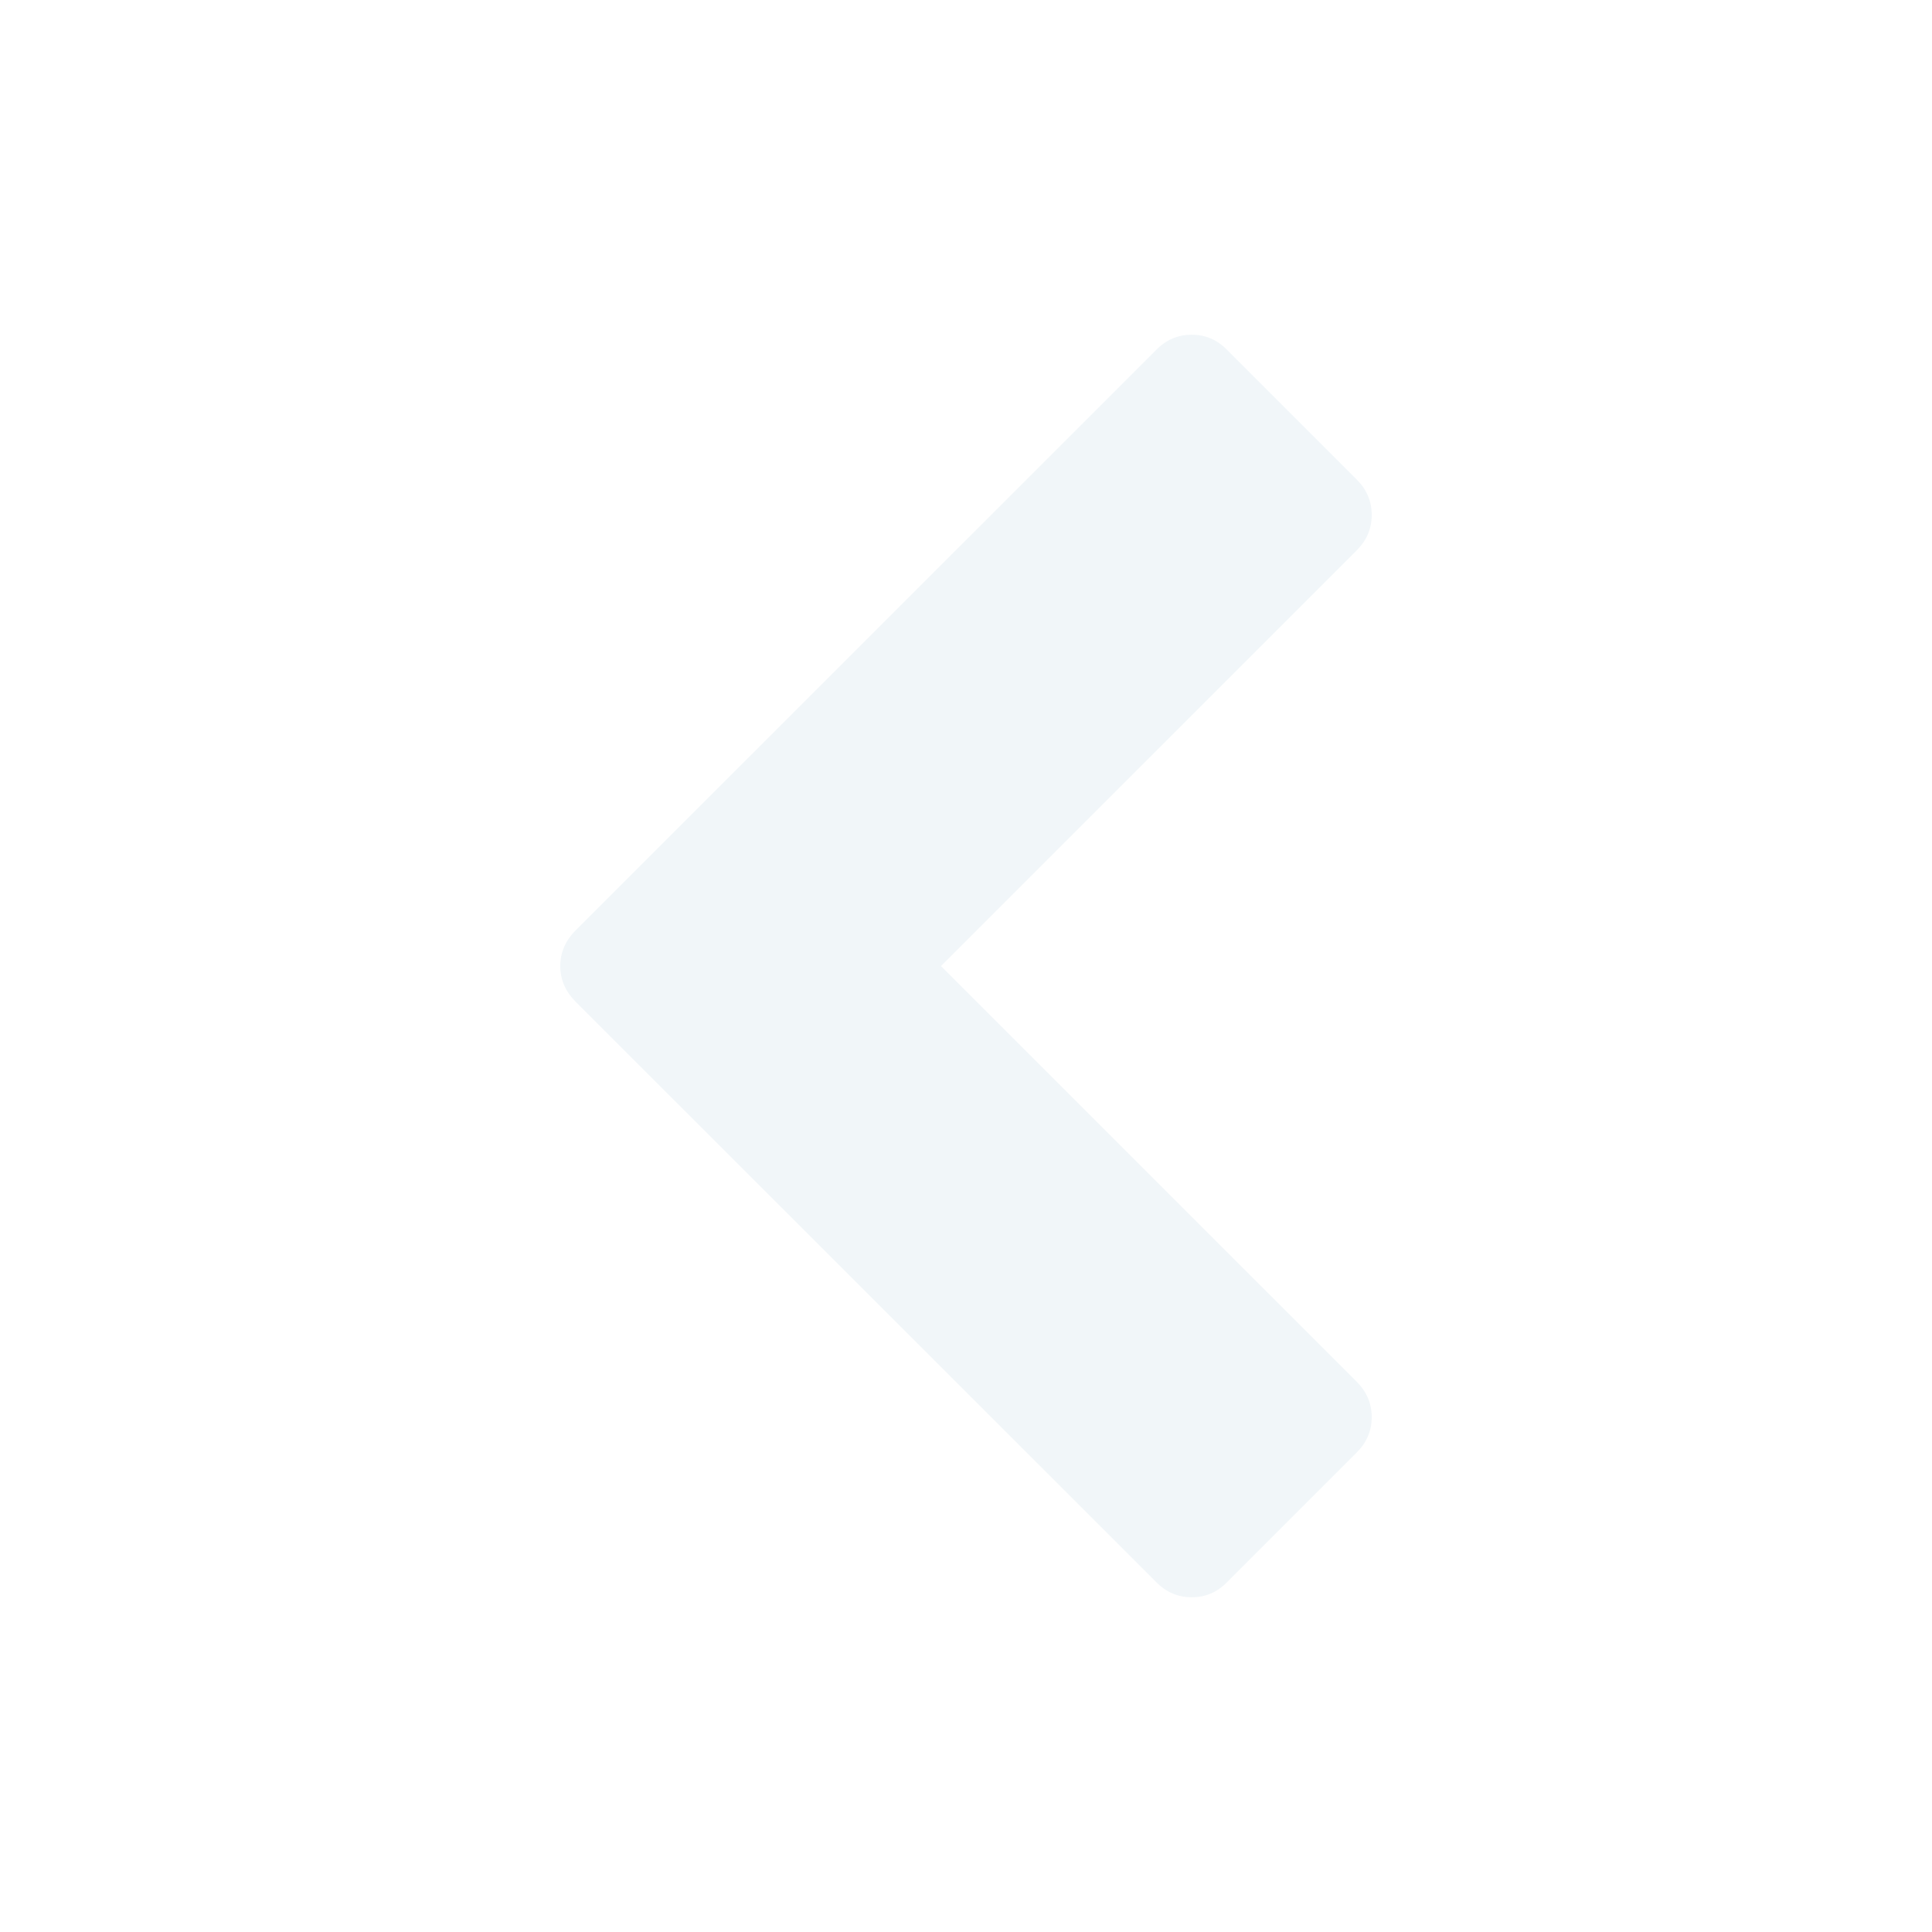
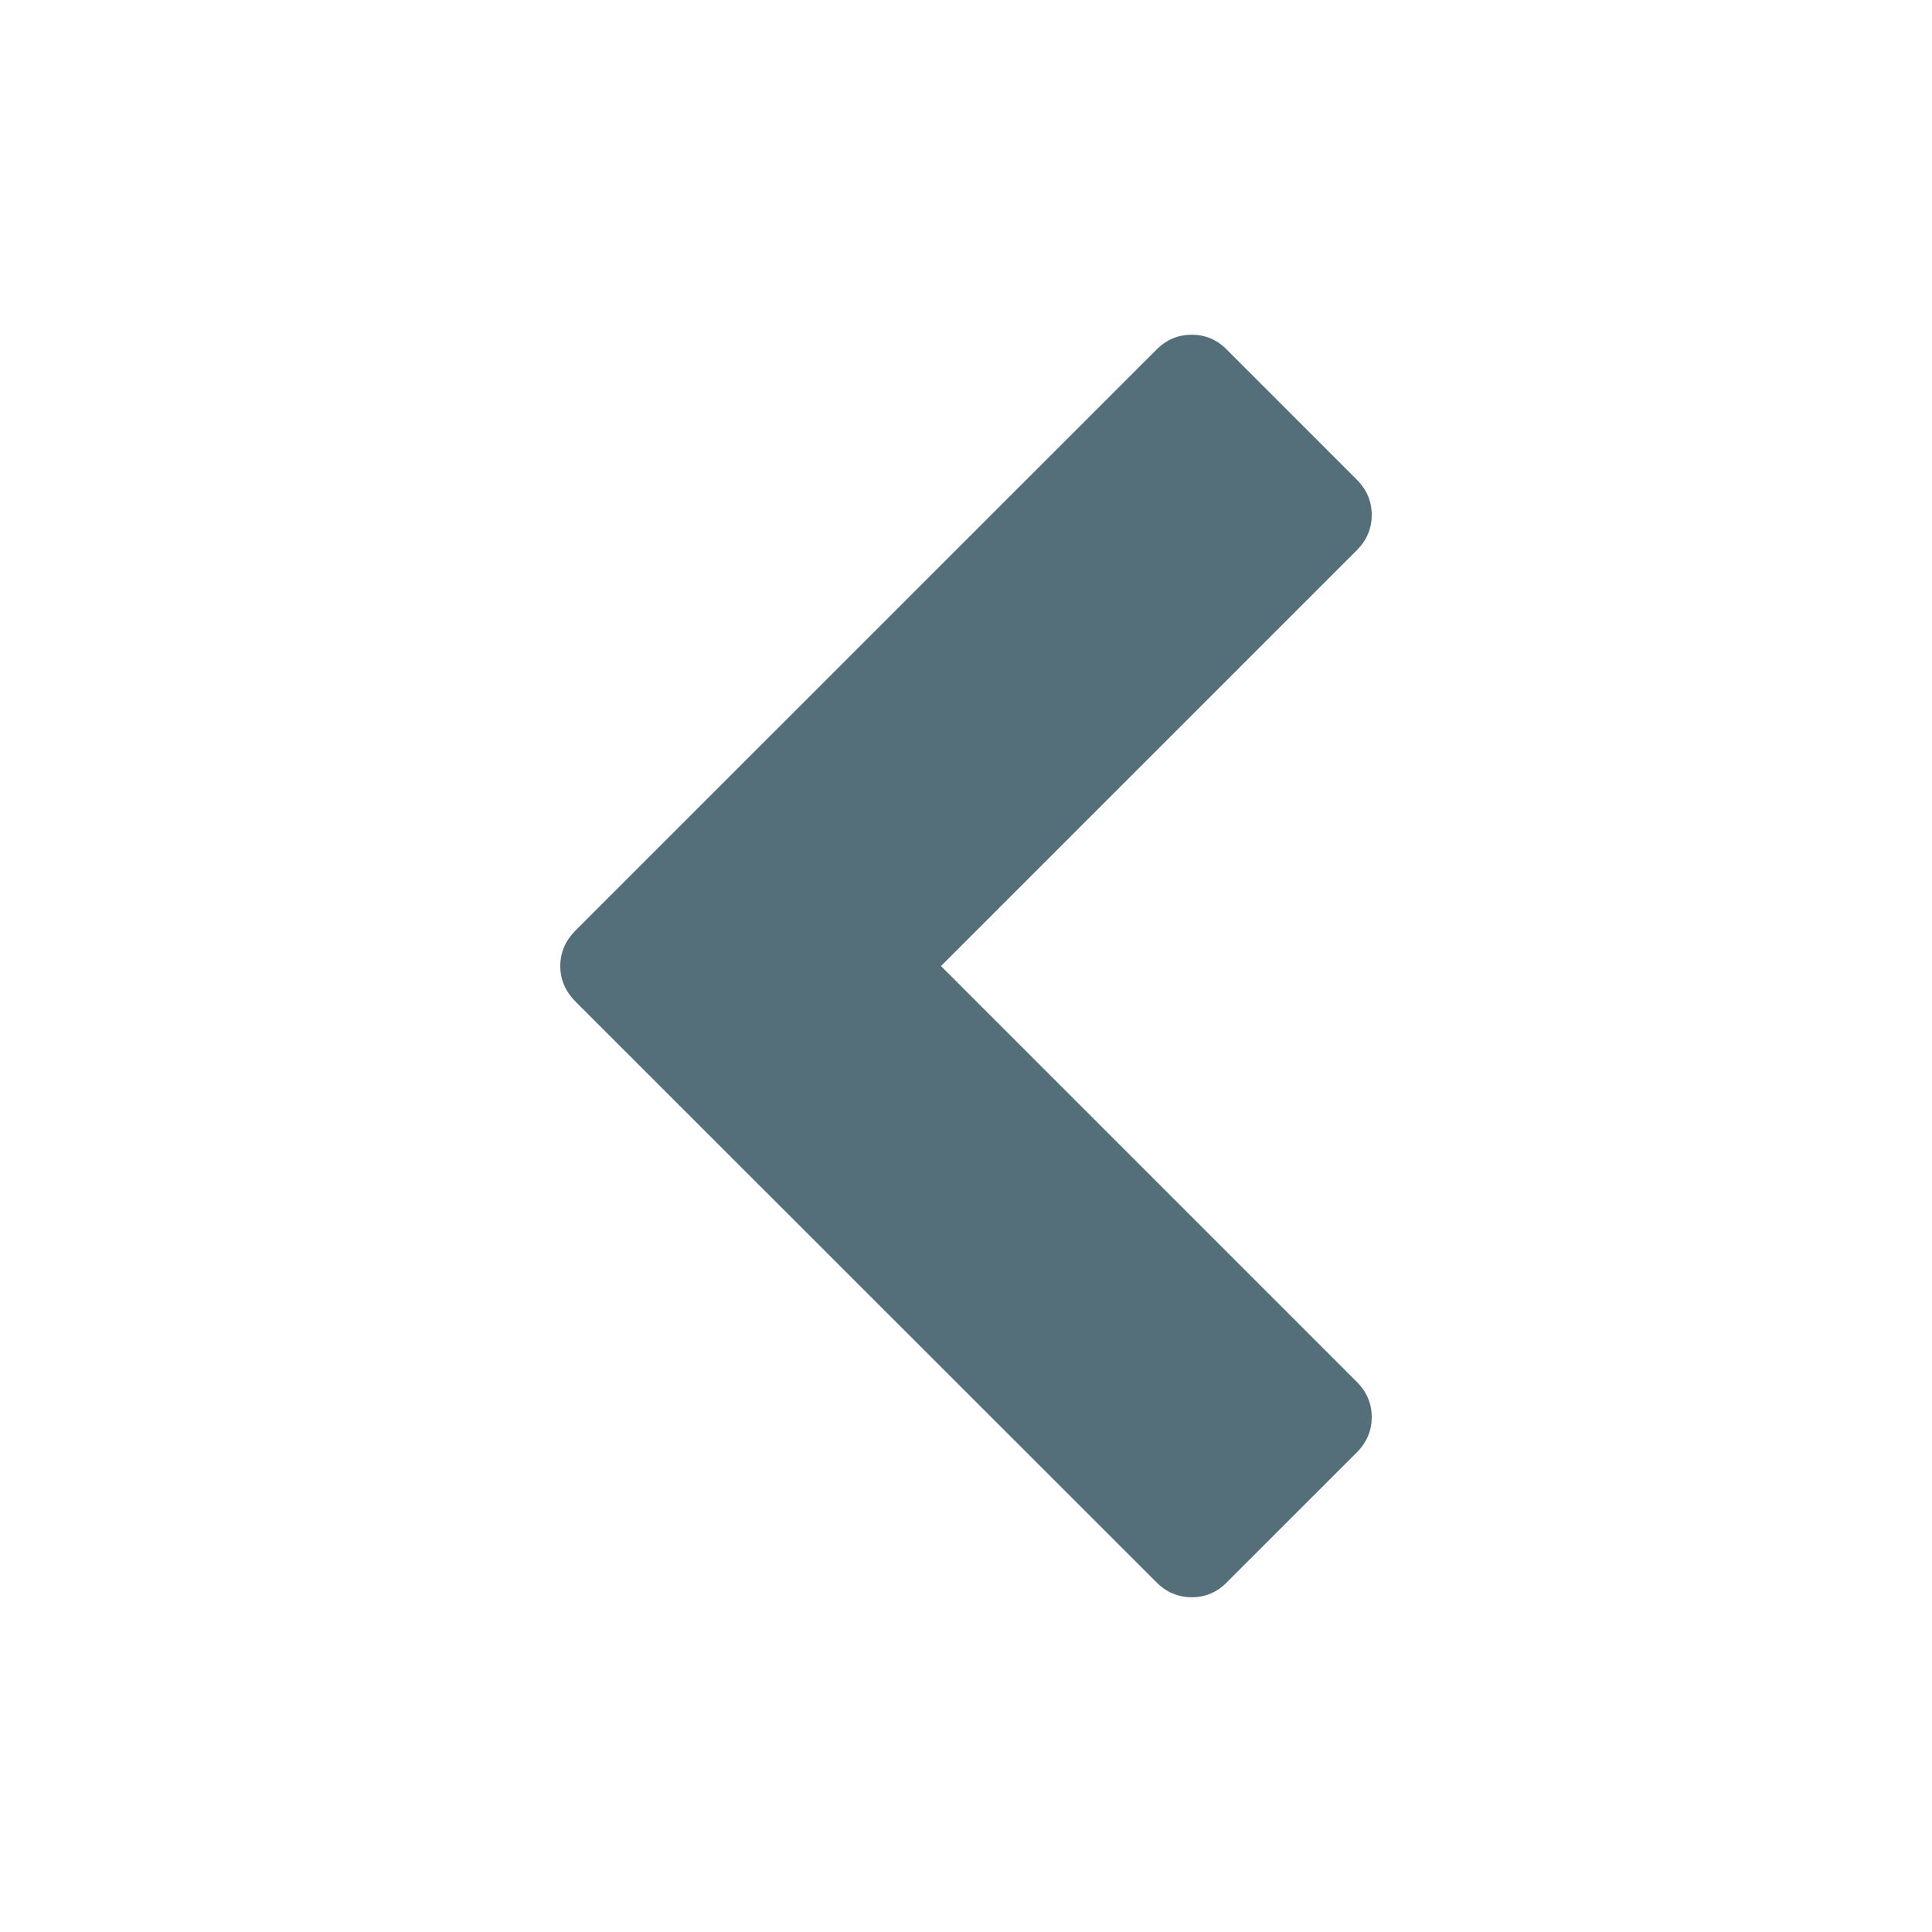
<svg xmlns="http://www.w3.org/2000/svg" version="1.1" id="Layer_3" x="0px" y="0px" width="100px" height="100px" viewBox="0 0 100 100" enable-background="new 0 0 100 100" xml:space="preserve">
  <g>
-     <path fill="#F1F6F9" d="M29,50.003c0-0.702,0.269-1.31,0.771-1.824l30.089-30.082c0.507-0.514,1.121-0.771,1.822-0.771   c0.709,0,1.316,0.257,1.817,0.771l6.729,6.729C70.742,25.341,71,25.948,71,26.656c0,0.702-0.258,1.31-0.771,1.824L48.706,50.003   l21.523,21.522C70.742,72.041,71,72.648,71,73.35s-0.258,1.311-0.771,1.824l-6.729,6.729c-0.501,0.514-1.108,0.771-1.817,0.771   c-0.701,0-1.315-0.258-1.823-0.771L29.771,51.826C29.269,51.312,29,50.705,29,50.003z" />
+     <path fill="#546E7A" d="M29,50.003c0-0.702,0.269-1.31,0.771-1.824l30.088-30.082c0.508-0.514,1.121-0.771,1.822-0.771   c0.709,0,1.316,0.257,1.817,0.771l6.729,6.729C70.742,25.341,71,25.948,71,26.656c0,0.702-0.258,1.31-0.771,1.824L48.706,50.003   l21.522,21.522C70.742,72.041,71,72.648,71,73.35c0,0.702-0.258,1.312-0.771,1.824L63.5,81.902   c-0.501,0.515-1.107,0.771-1.816,0.771c-0.701,0-1.315-0.258-1.824-0.771L29.771,51.826C29.269,51.312,29,50.705,29,50.003z" />
  </g>
</svg>
